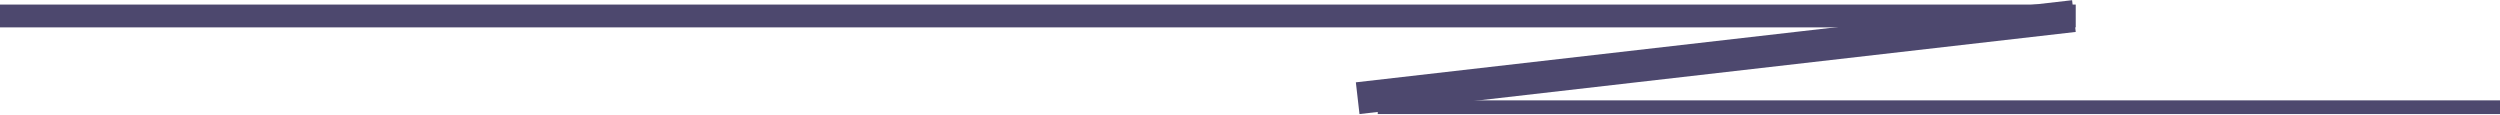
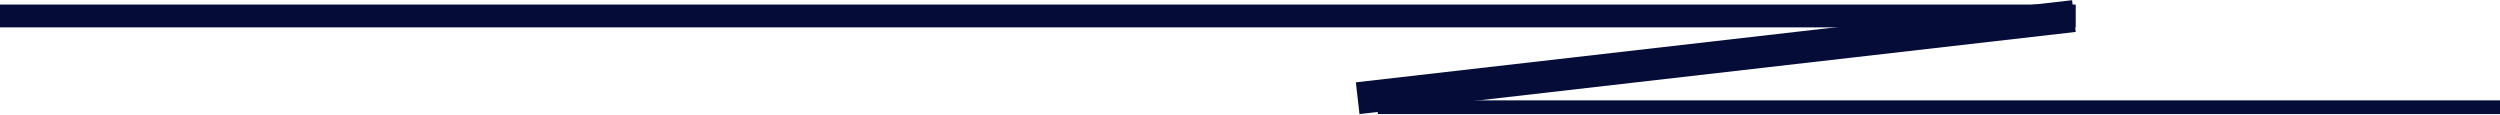
<svg xmlns="http://www.w3.org/2000/svg" width="548" height="25" viewBox="0 0 548 25" fill="none">
-   <line x1="2.17963e-09" y1="3.5" x2="455" y2="3.5" stroke="#4D486E" stroke-width="5" />
-   <line x1="297.601" y1="21.523" x2="454.601" y2="3.523" stroke="#4D486E" stroke-width="7" />
-   <line x1="302" y1="23.5" x2="548" y2="23.5" stroke="#4D486E" stroke-width="3" />
+   <line x1="2.17963e-09" y1="3.5" x2="455" y2="3.5" stroke="#050C38" stroke-width="5" />
+   <line x1="297.601" y1="21.523" x2="454.601" y2="3.523" stroke="#050C38" stroke-width="7" />
+   <line x1="302" y1="23.5" x2="548" y2="23.5" stroke="#050C38" stroke-width="3" />
</svg>
